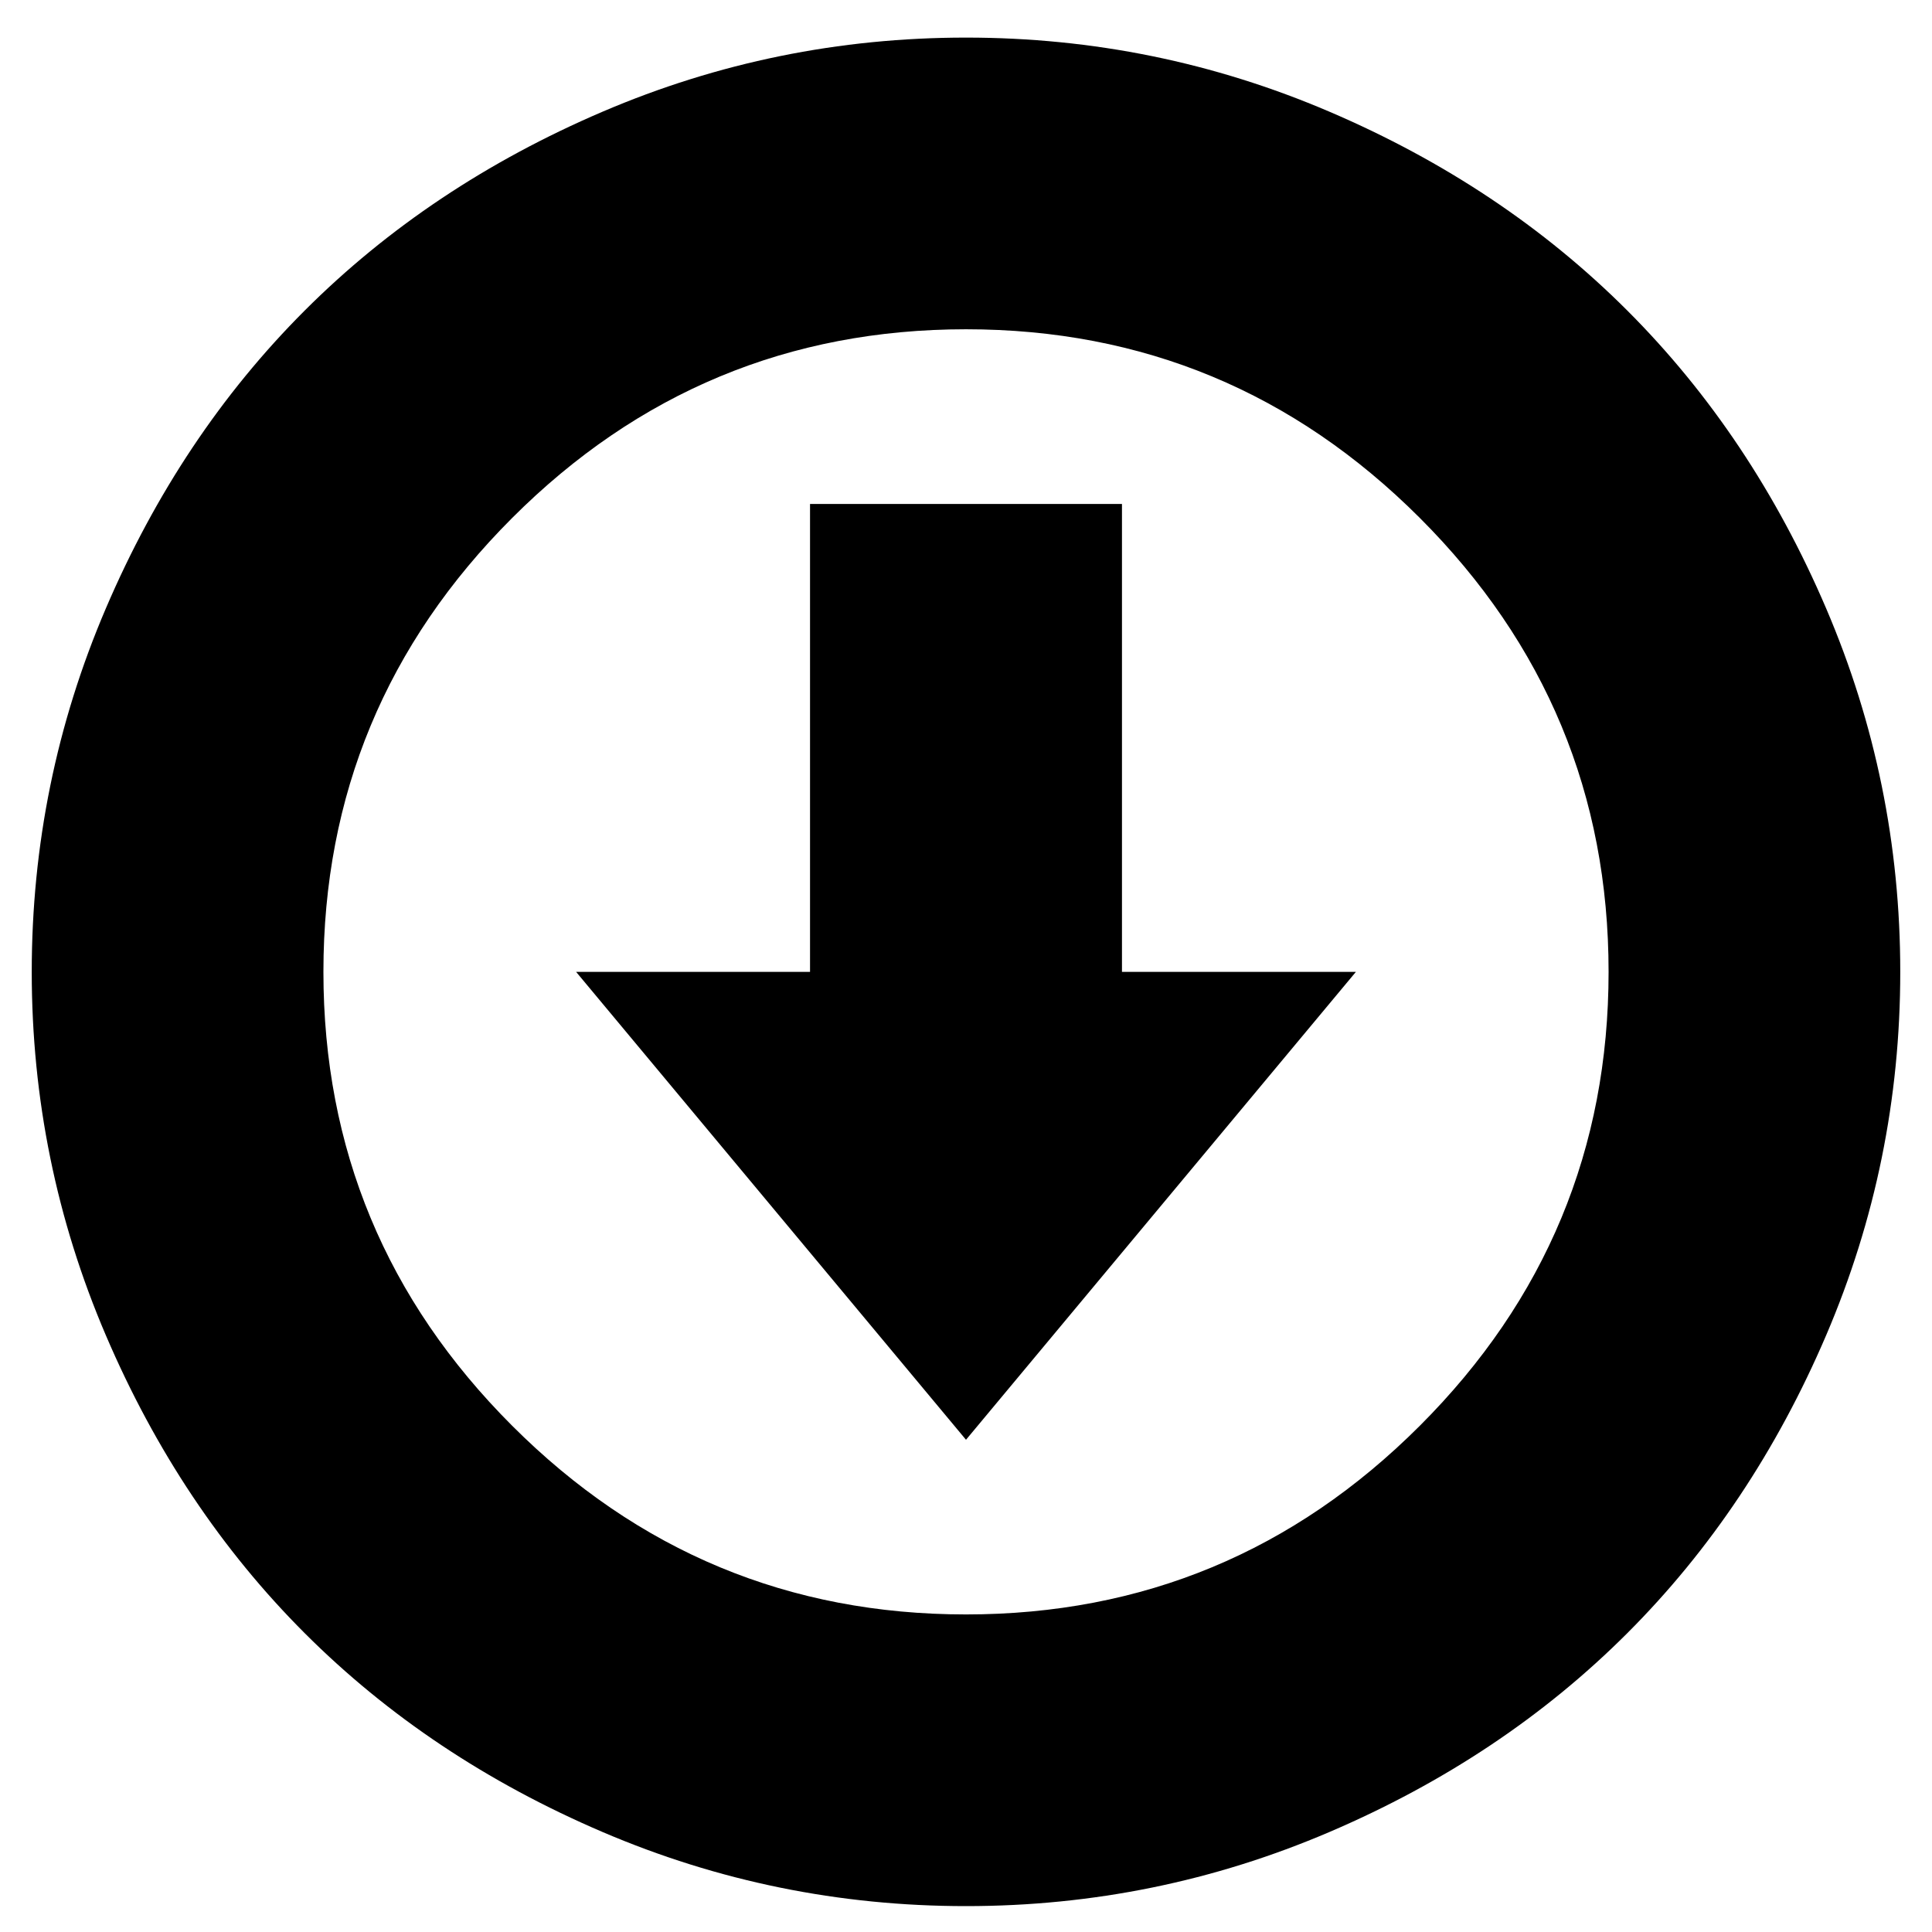
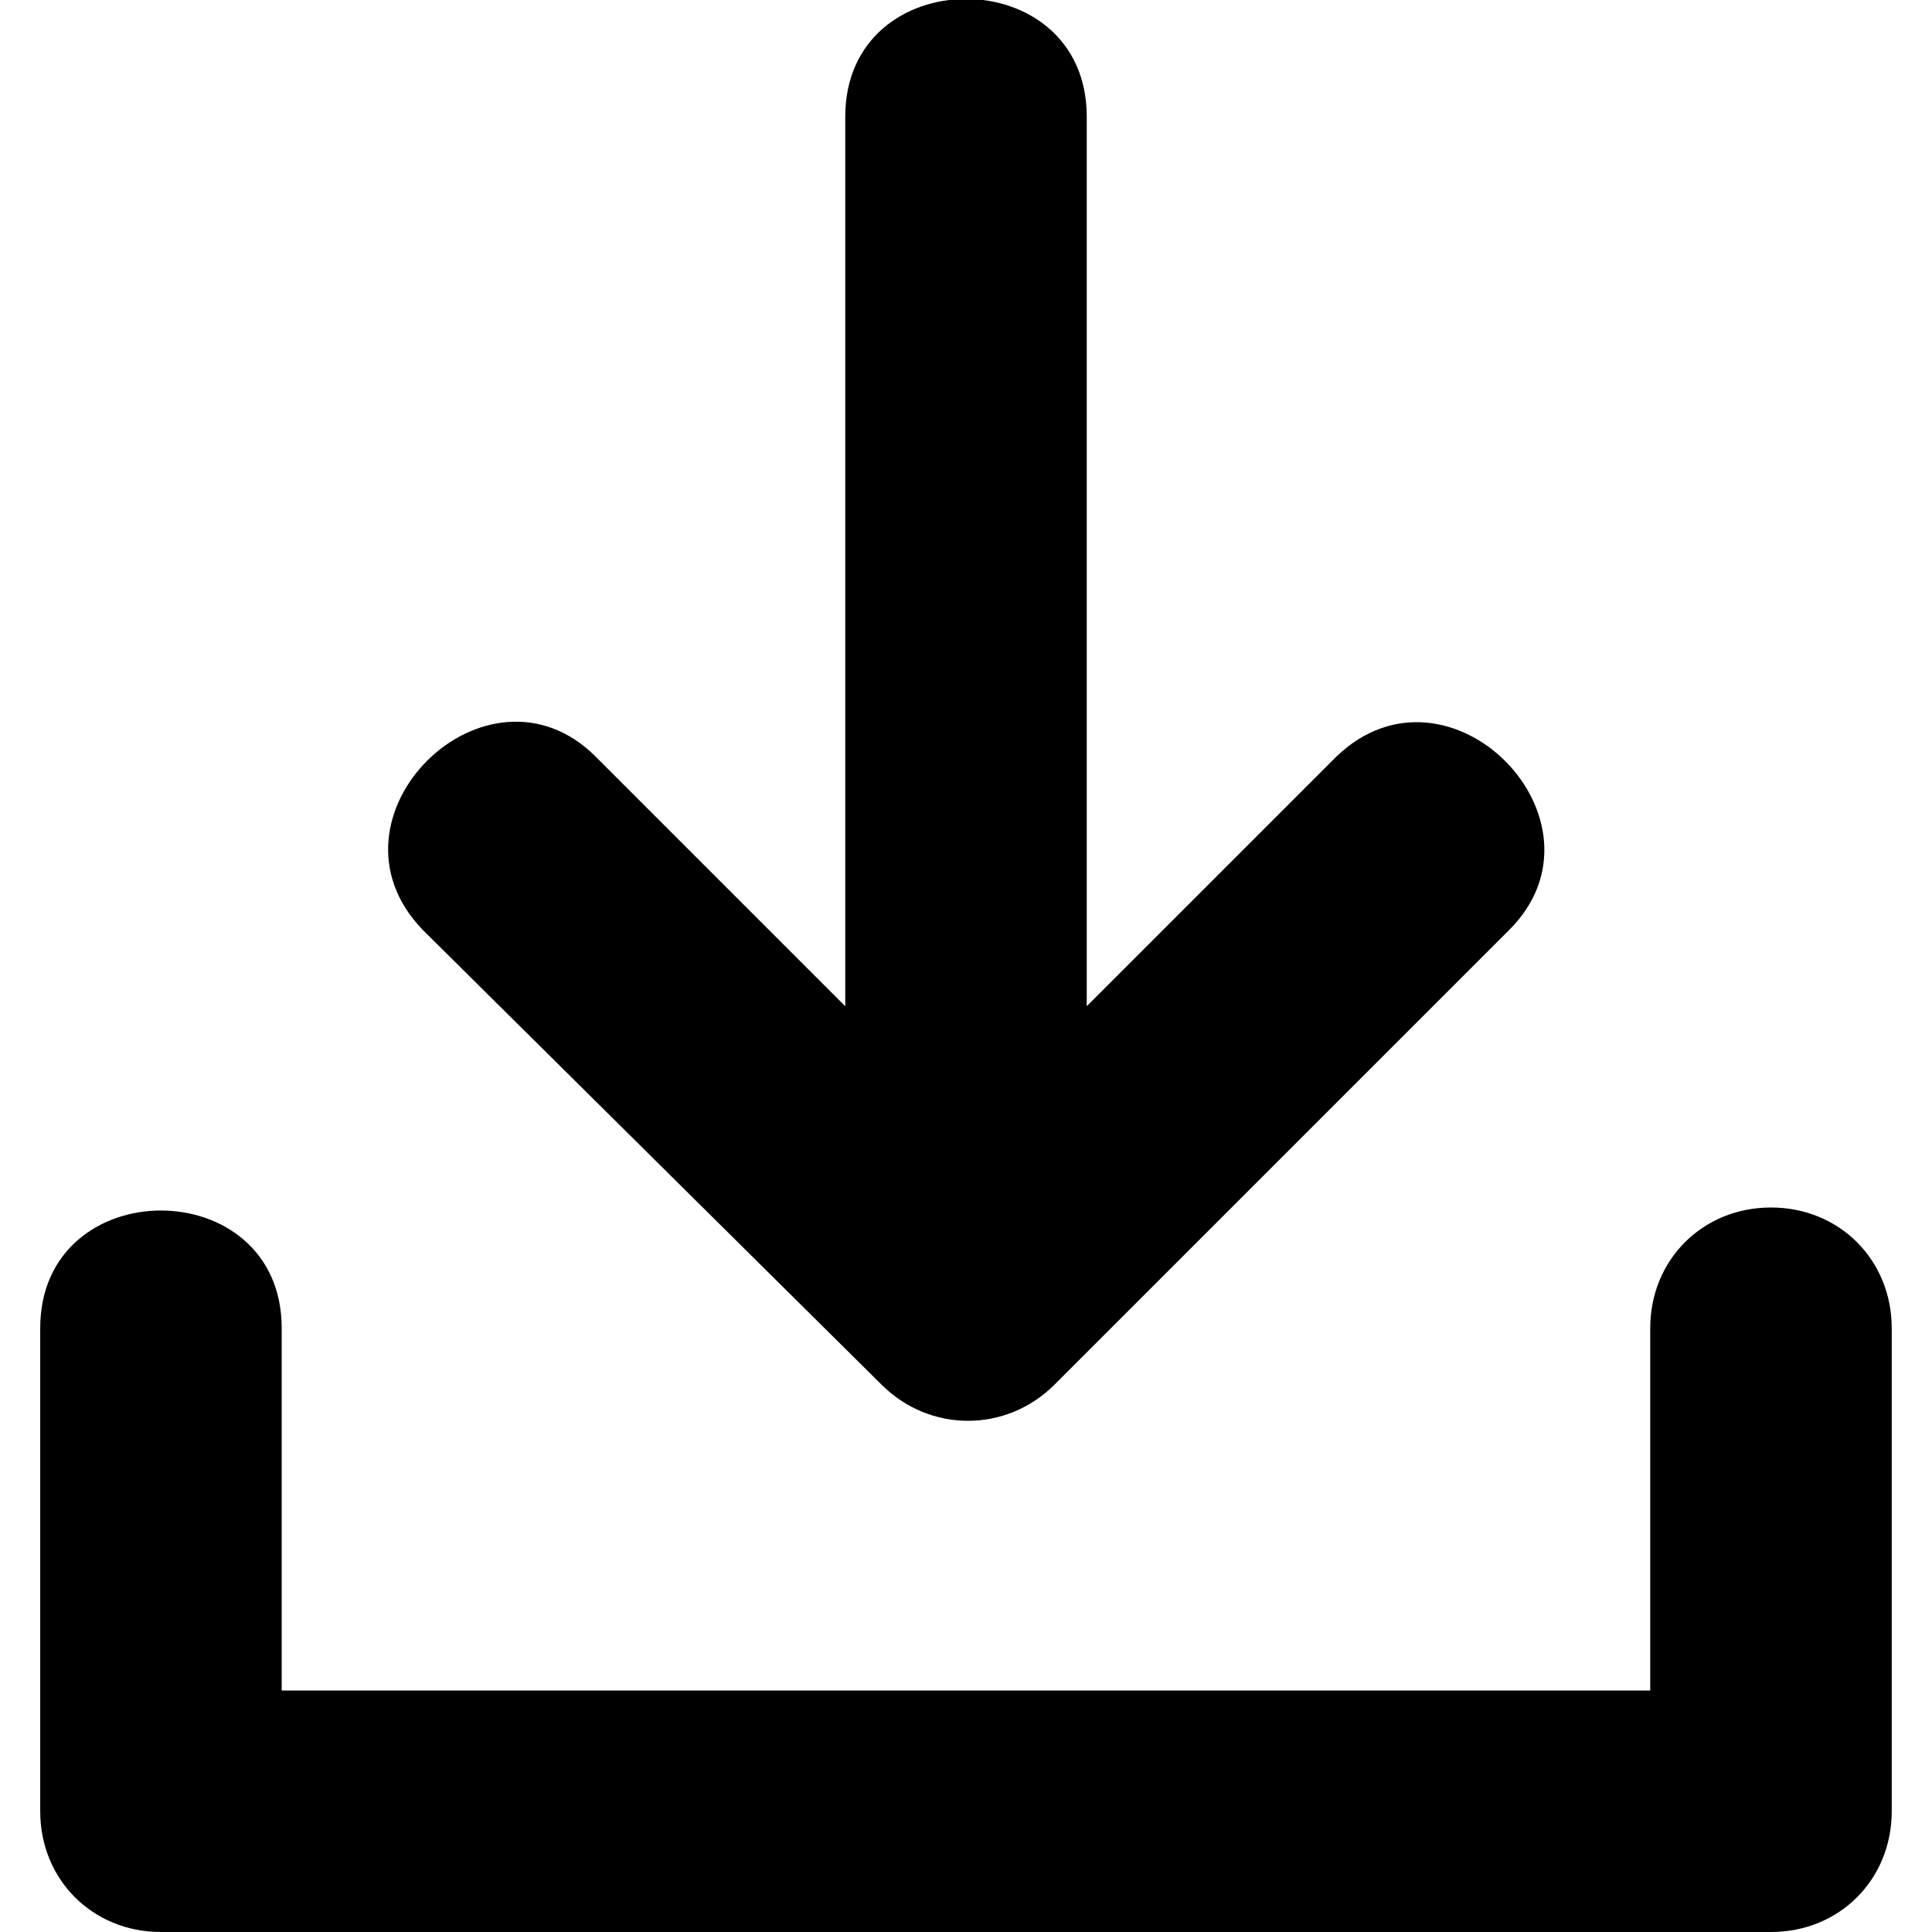
- <svg xmlns="http://www.w3.org/2000/svg" version="1.1" width="100" height="100" viewBox="0 0 100 100">
-   <g>
- </g>
-   <path d="M1.643 50.303q0-9.849 3.835-18.81t10.293-15.419 15.419-10.293 18.81-3.835 18.81 3.835 15.419 10.293 10.293 15.419 3.835 18.81-3.835 18.81-10.293 15.419-15.419 10.293-18.81 3.835-18.81-3.835-15.419-10.293-10.293-15.419-3.835-18.81zM16.74 50.303q0 13.724 9.768 23.492t23.492 9.768 23.492-9.768 9.768-23.492-9.768-23.492-23.492-9.768-23.492 9.768-9.768 23.492zM29.818 50.303h12.109v-24.219h16.146v24.219h12.109l-20.182 24.219z" fill="#000000" />
+ <svg xmlns="http://www.w3.org/2000/svg" version="1.1" width="32" height="32" viewBox="0 0 32 32">
+   <path d="M29.333 20c-1.133 0-2 0.867-2 2v6h-22.667v-6c0-2.6-4-2.6-4 0v8c0 1.133 0.867 2 2 2h26.667c1.133 0 2-0.867 2-2v-8c0-1.133-0.867-2-2-2z" />
+   <path d="M14.6 22.933c0.8 0.8 2.067 0.8 2.867 0l7.533-7.533c1.8-1.8-1-4.667-2.867-2.867l-4.133 4.133v-14.733c0-2.6-4-2.6-4 0v14.733l-4.133-4.133c-1.8-1.8-4.667 1-2.867 2.867l7.6 7.533z" />
</svg>
